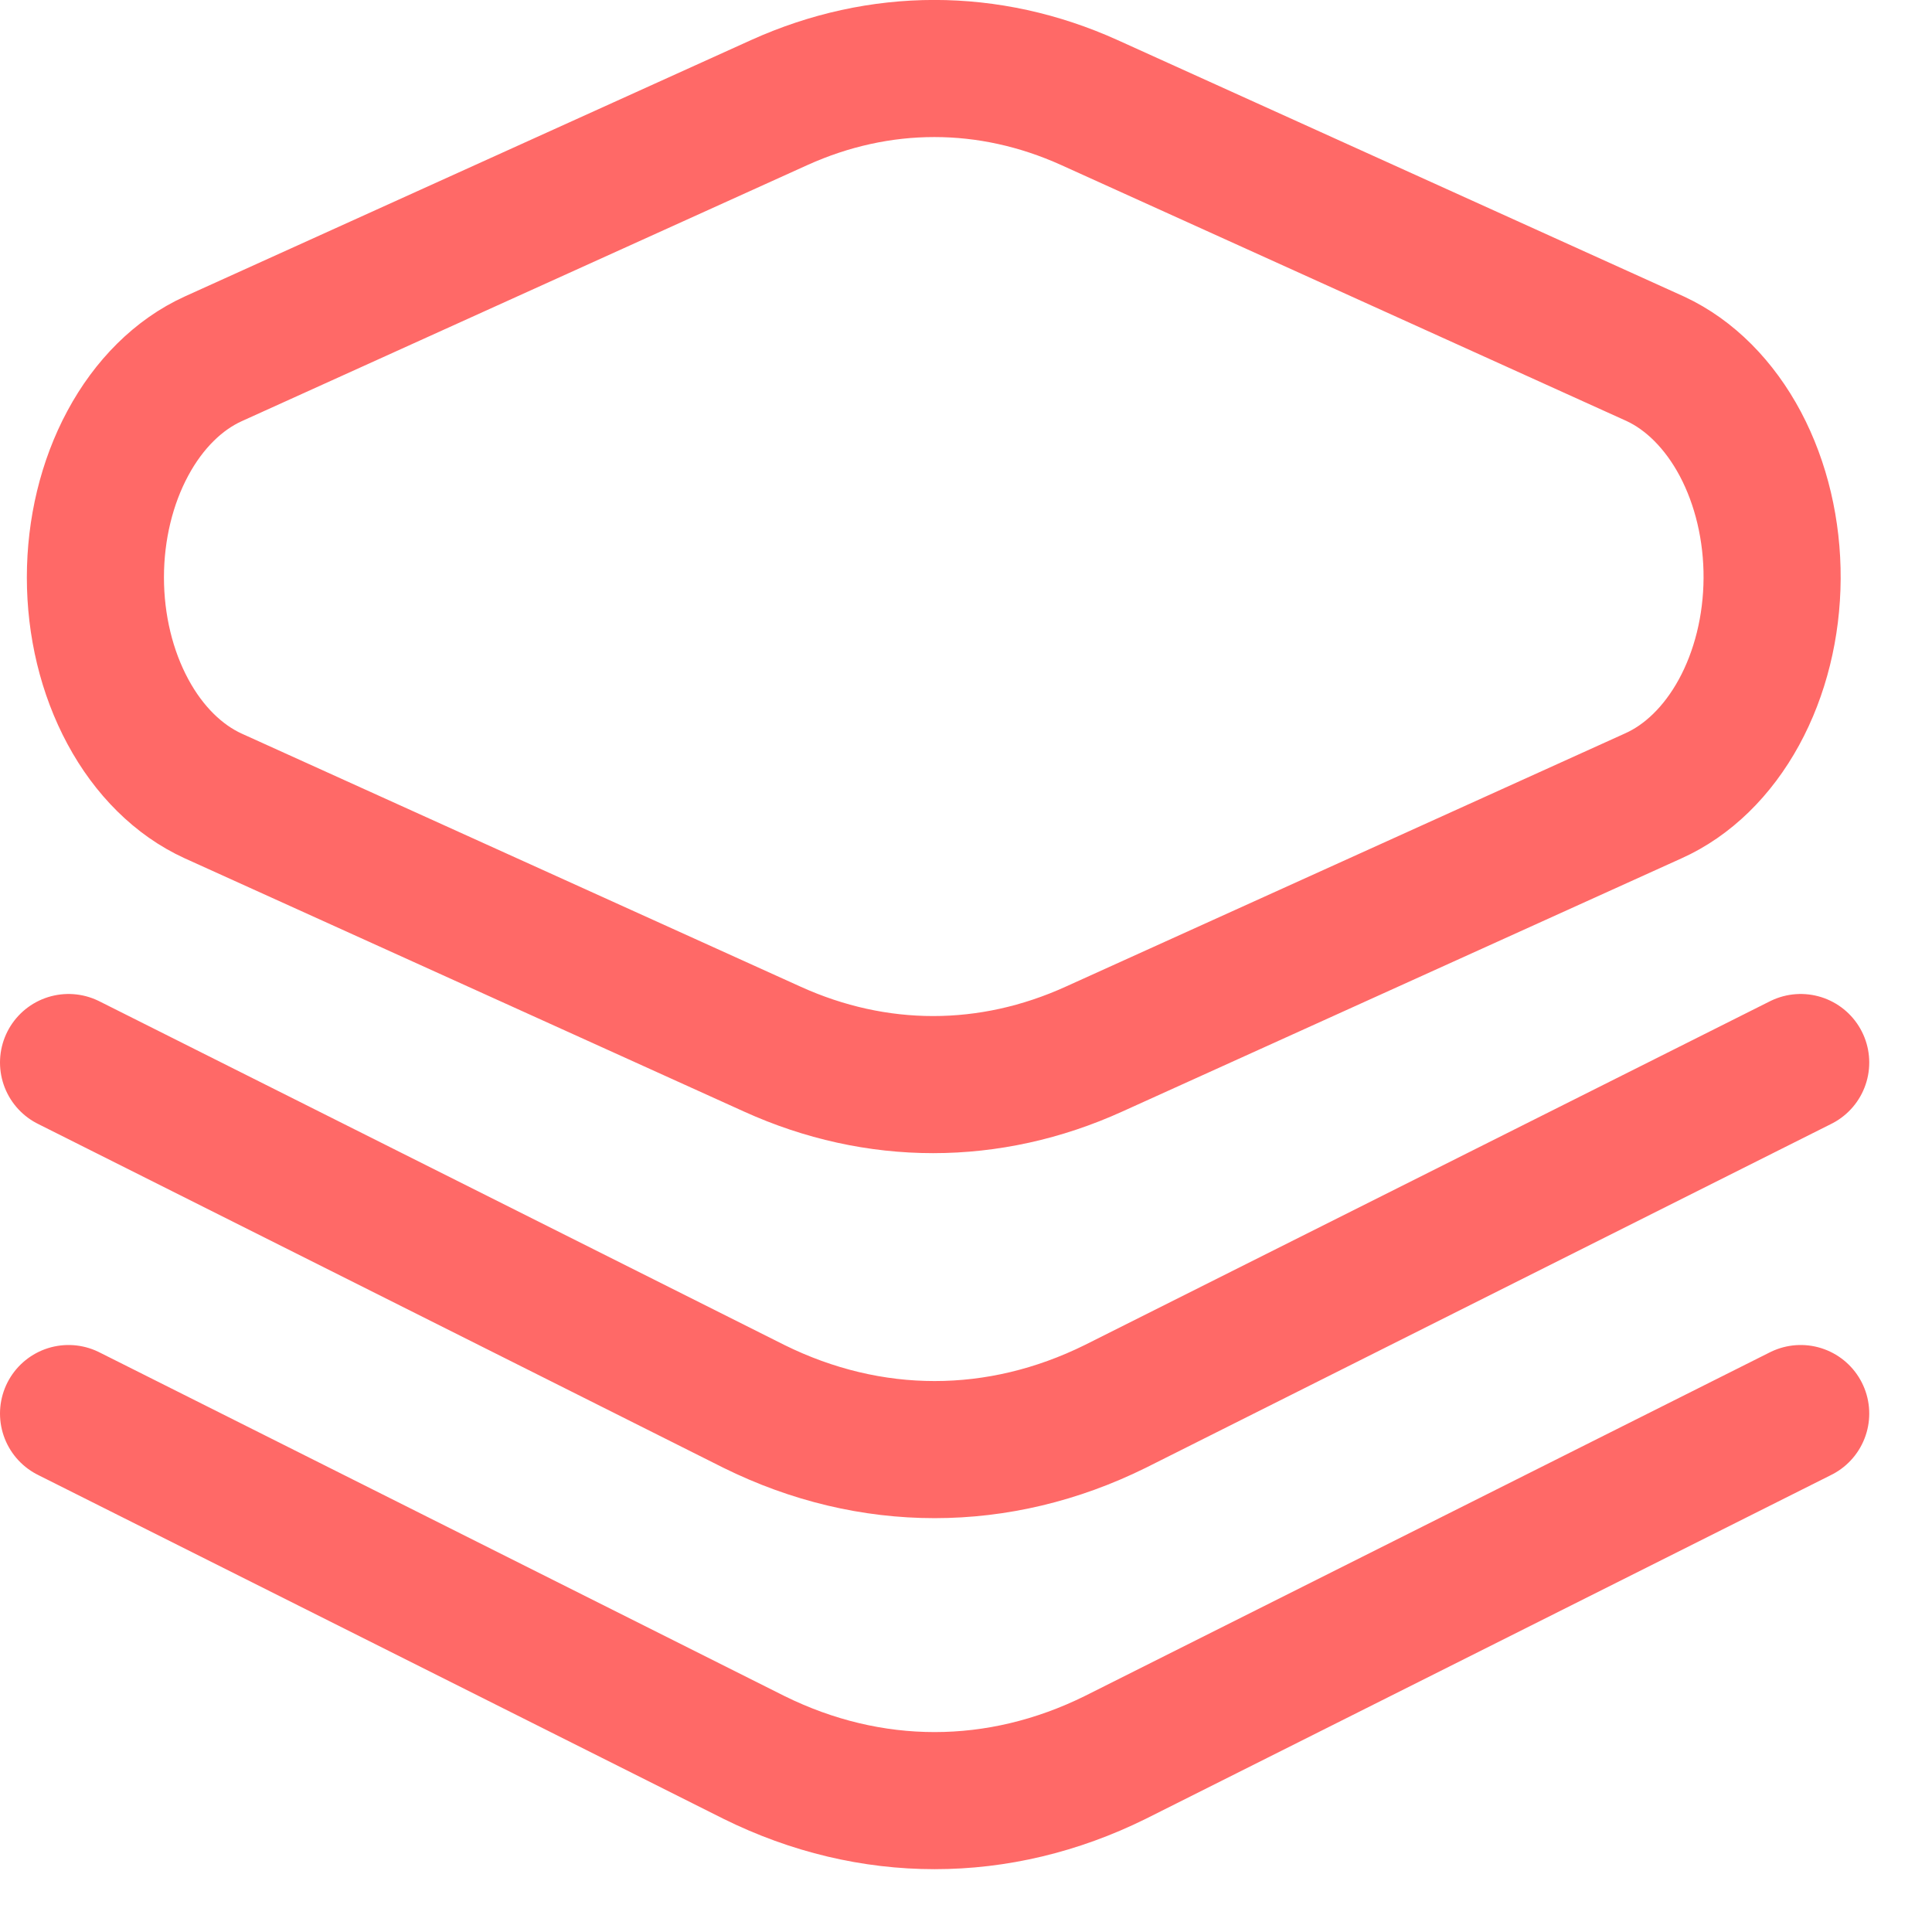
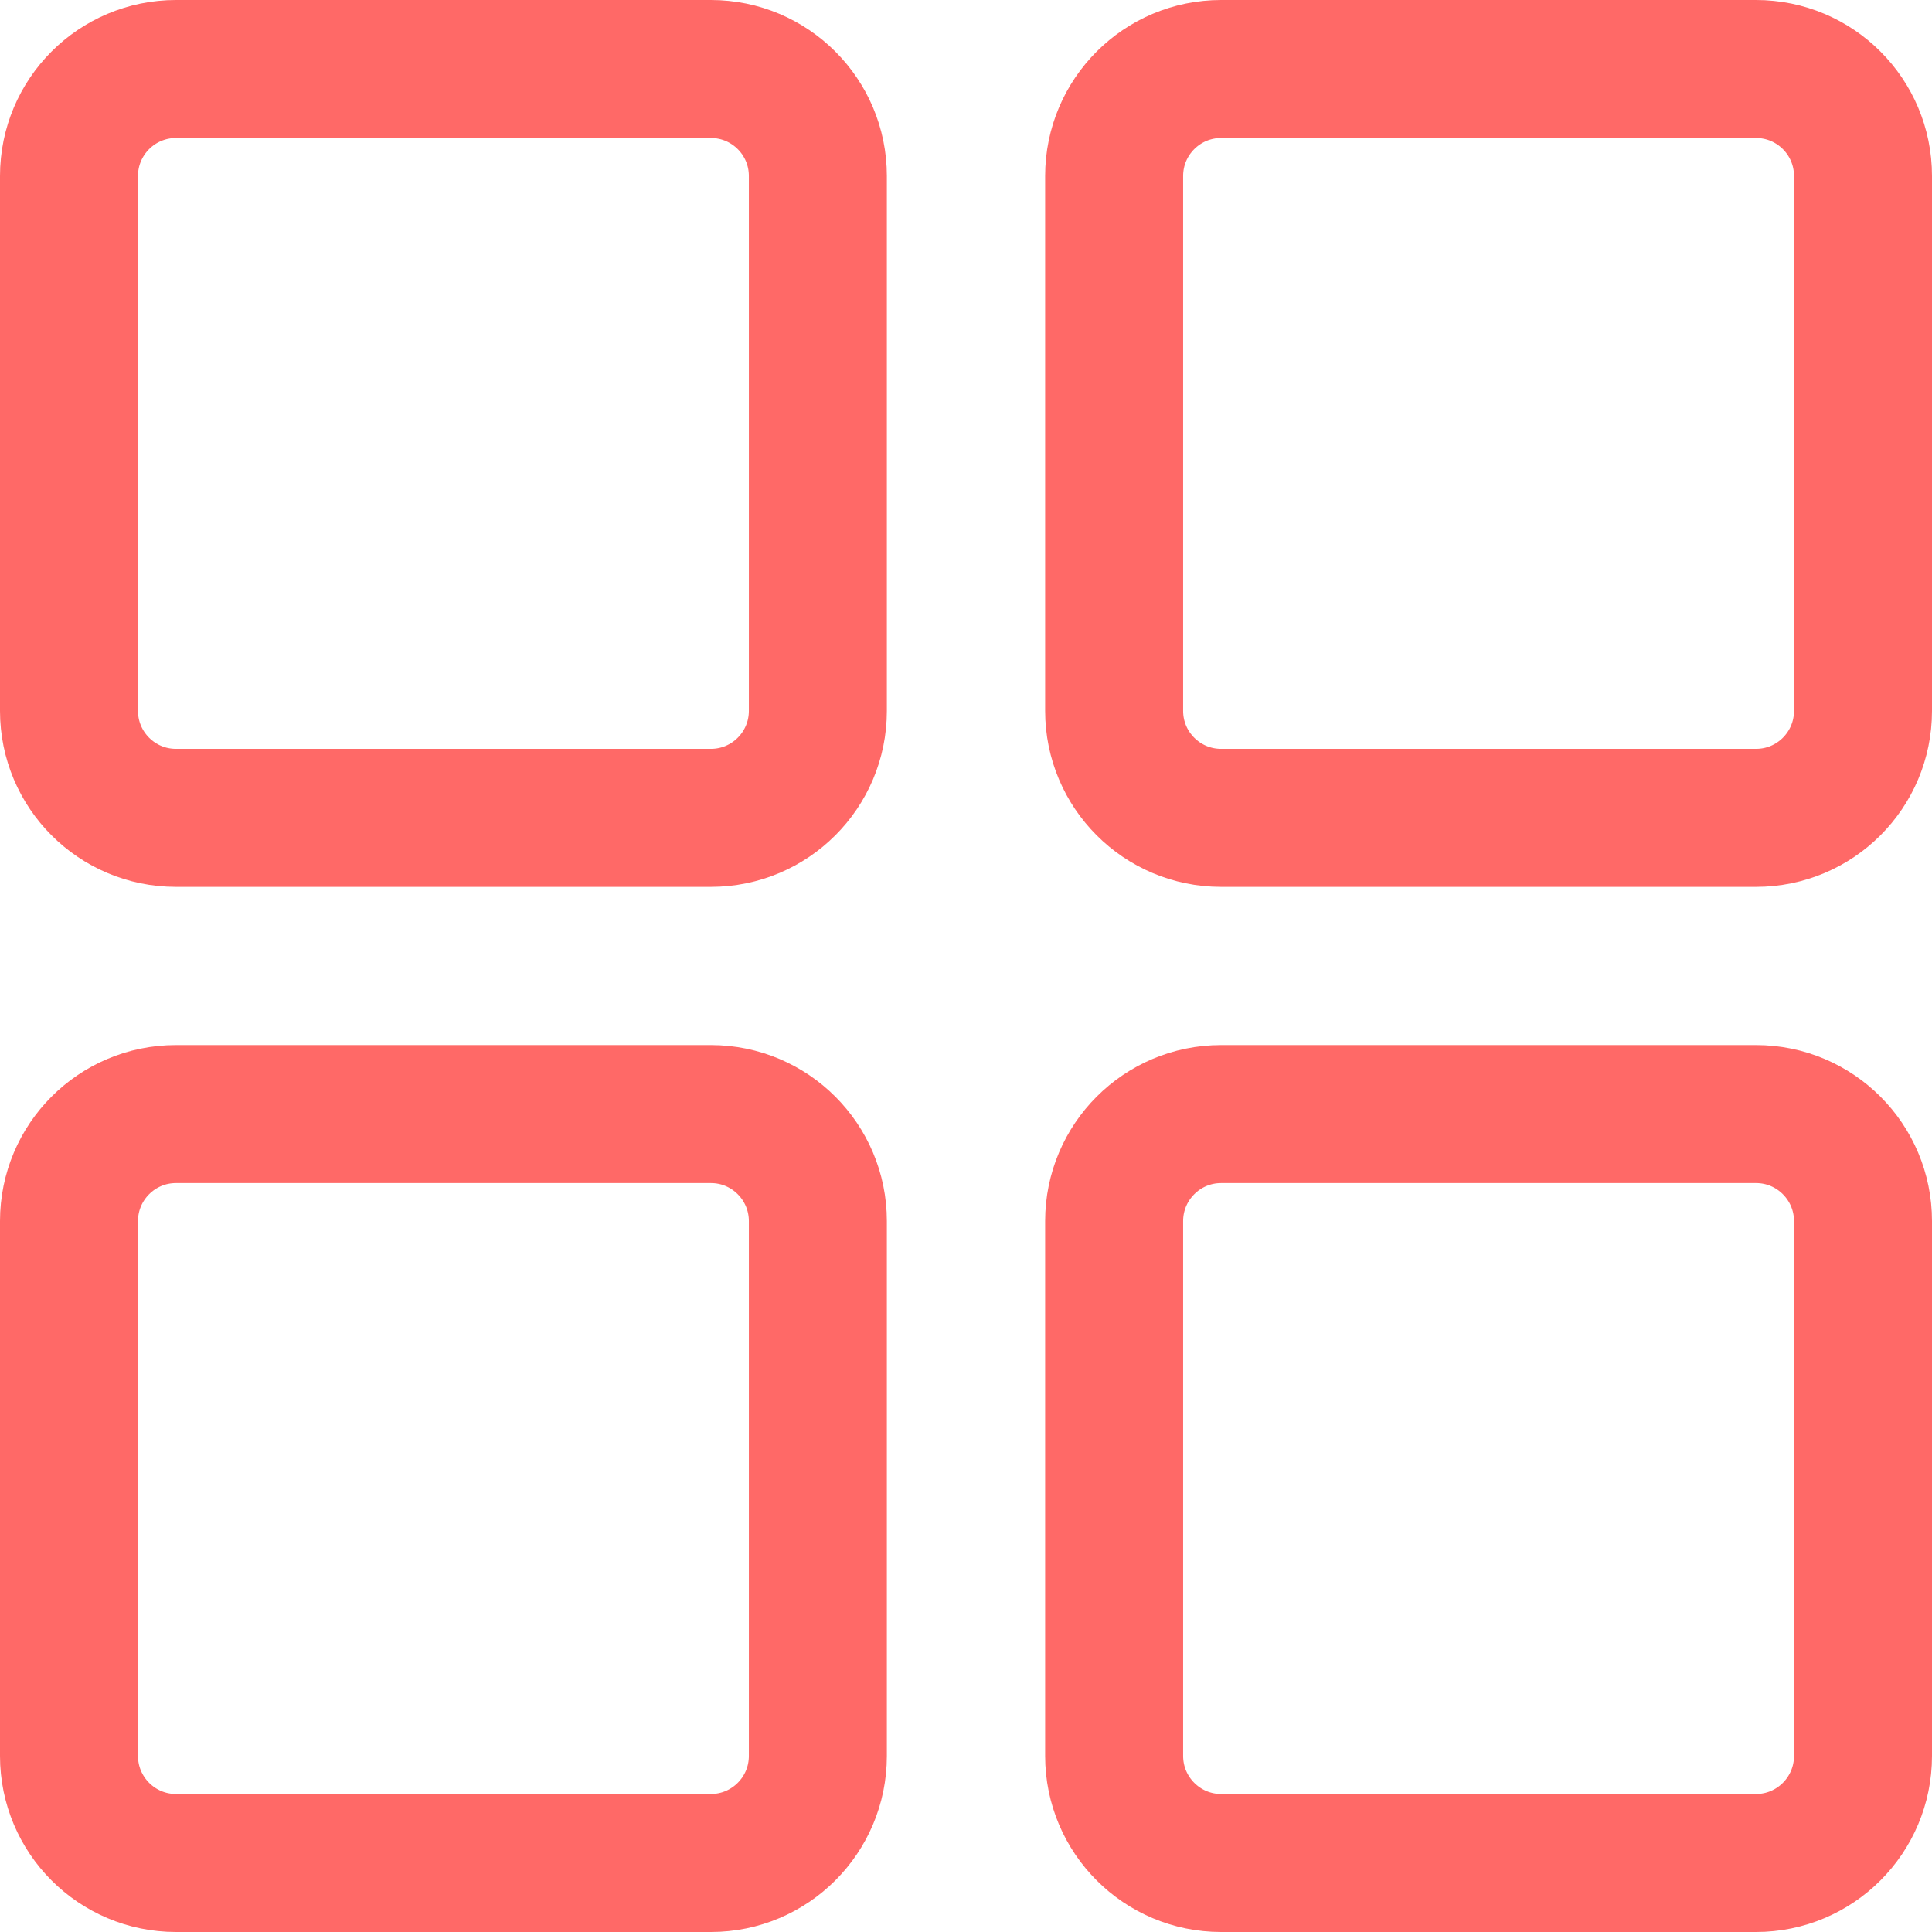
- <svg xmlns="http://www.w3.org/2000/svg" width="29" height="29" viewBox="0 0 29 29" fill="none">
-   <path d="M1.029 15.949L11.318 21.111C13.066 21.975 14.992 21.975 16.74 21.111L27.029 15.949M1.029 21.218L11.318 26.38C13.066 27.244 14.992 27.244 16.74 26.38L27.029 21.218M24.85 5.387L16.351 1.539C14.843 0.858 13.206 0.858 11.698 1.539L3.199 5.387C2.683 5.622 2.235 6.065 1.919 6.653C1.602 7.241 1.432 7.945 1.432 8.667C1.432 9.389 1.602 10.093 1.919 10.681C2.235 11.269 2.683 11.711 3.199 11.947L11.591 15.747C13.157 16.458 14.857 16.458 16.422 15.747L24.815 11.947C25.332 11.716 25.782 11.278 26.102 10.693C26.422 10.108 26.596 9.406 26.6 8.684C26.604 7.962 26.437 7.256 26.124 6.665C25.81 6.074 25.365 5.627 24.85 5.387Z" stroke="#FF6967" stroke-width="2.058" stroke-linecap="round" stroke-linejoin="round" />
+ <svg xmlns="http://www.w3.org/2000/svg" width="28" height="28" viewBox="0 0 28 28" fill="none">
+   <path d="M10.303 1H2.55C1.694 1 1 1.694 1 2.55V10.303C1 11.159 1.694 11.853 2.55 11.853H10.303C11.159 11.853 11.853 11.159 11.853 10.303V2.55C11.853 1.694 11.159 1 10.303 1Z" stroke="#FF6967" stroke-width="2" stroke-linecap="round" stroke-linejoin="round" />
+   <path d="M25.45 1H17.697C16.841 1 16.147 1.694 16.147 2.55V10.303C16.147 11.159 16.841 11.853 17.697 11.853H25.45C26.306 11.853 27 11.159 27 10.303V2.55C27 1.694 26.306 1 25.45 1Z" stroke="#FF6967" stroke-width="2" stroke-linecap="round" stroke-linejoin="round" />
+   <path d="M25.45 16.146H17.697C16.841 16.146 16.147 16.841 16.147 17.697V25.449C16.147 26.305 16.841 27 17.697 27H25.45C26.306 27 27 26.305 27 25.449V17.697C27 16.841 26.306 16.146 25.45 16.146Z" stroke="#FF6967" stroke-width="2" stroke-linecap="round" stroke-linejoin="round" />
+   <path d="M10.303 16.146H2.55C1.694 16.146 1 16.841 1 17.697V25.449C1 26.305 1.694 27 2.55 27H10.303C11.159 27 11.853 26.305 11.853 25.449V17.697C11.853 16.841 11.159 16.146 10.303 16.146Z" stroke="#FF6967" stroke-width="2" stroke-linecap="round" stroke-linejoin="round" />
</svg>
